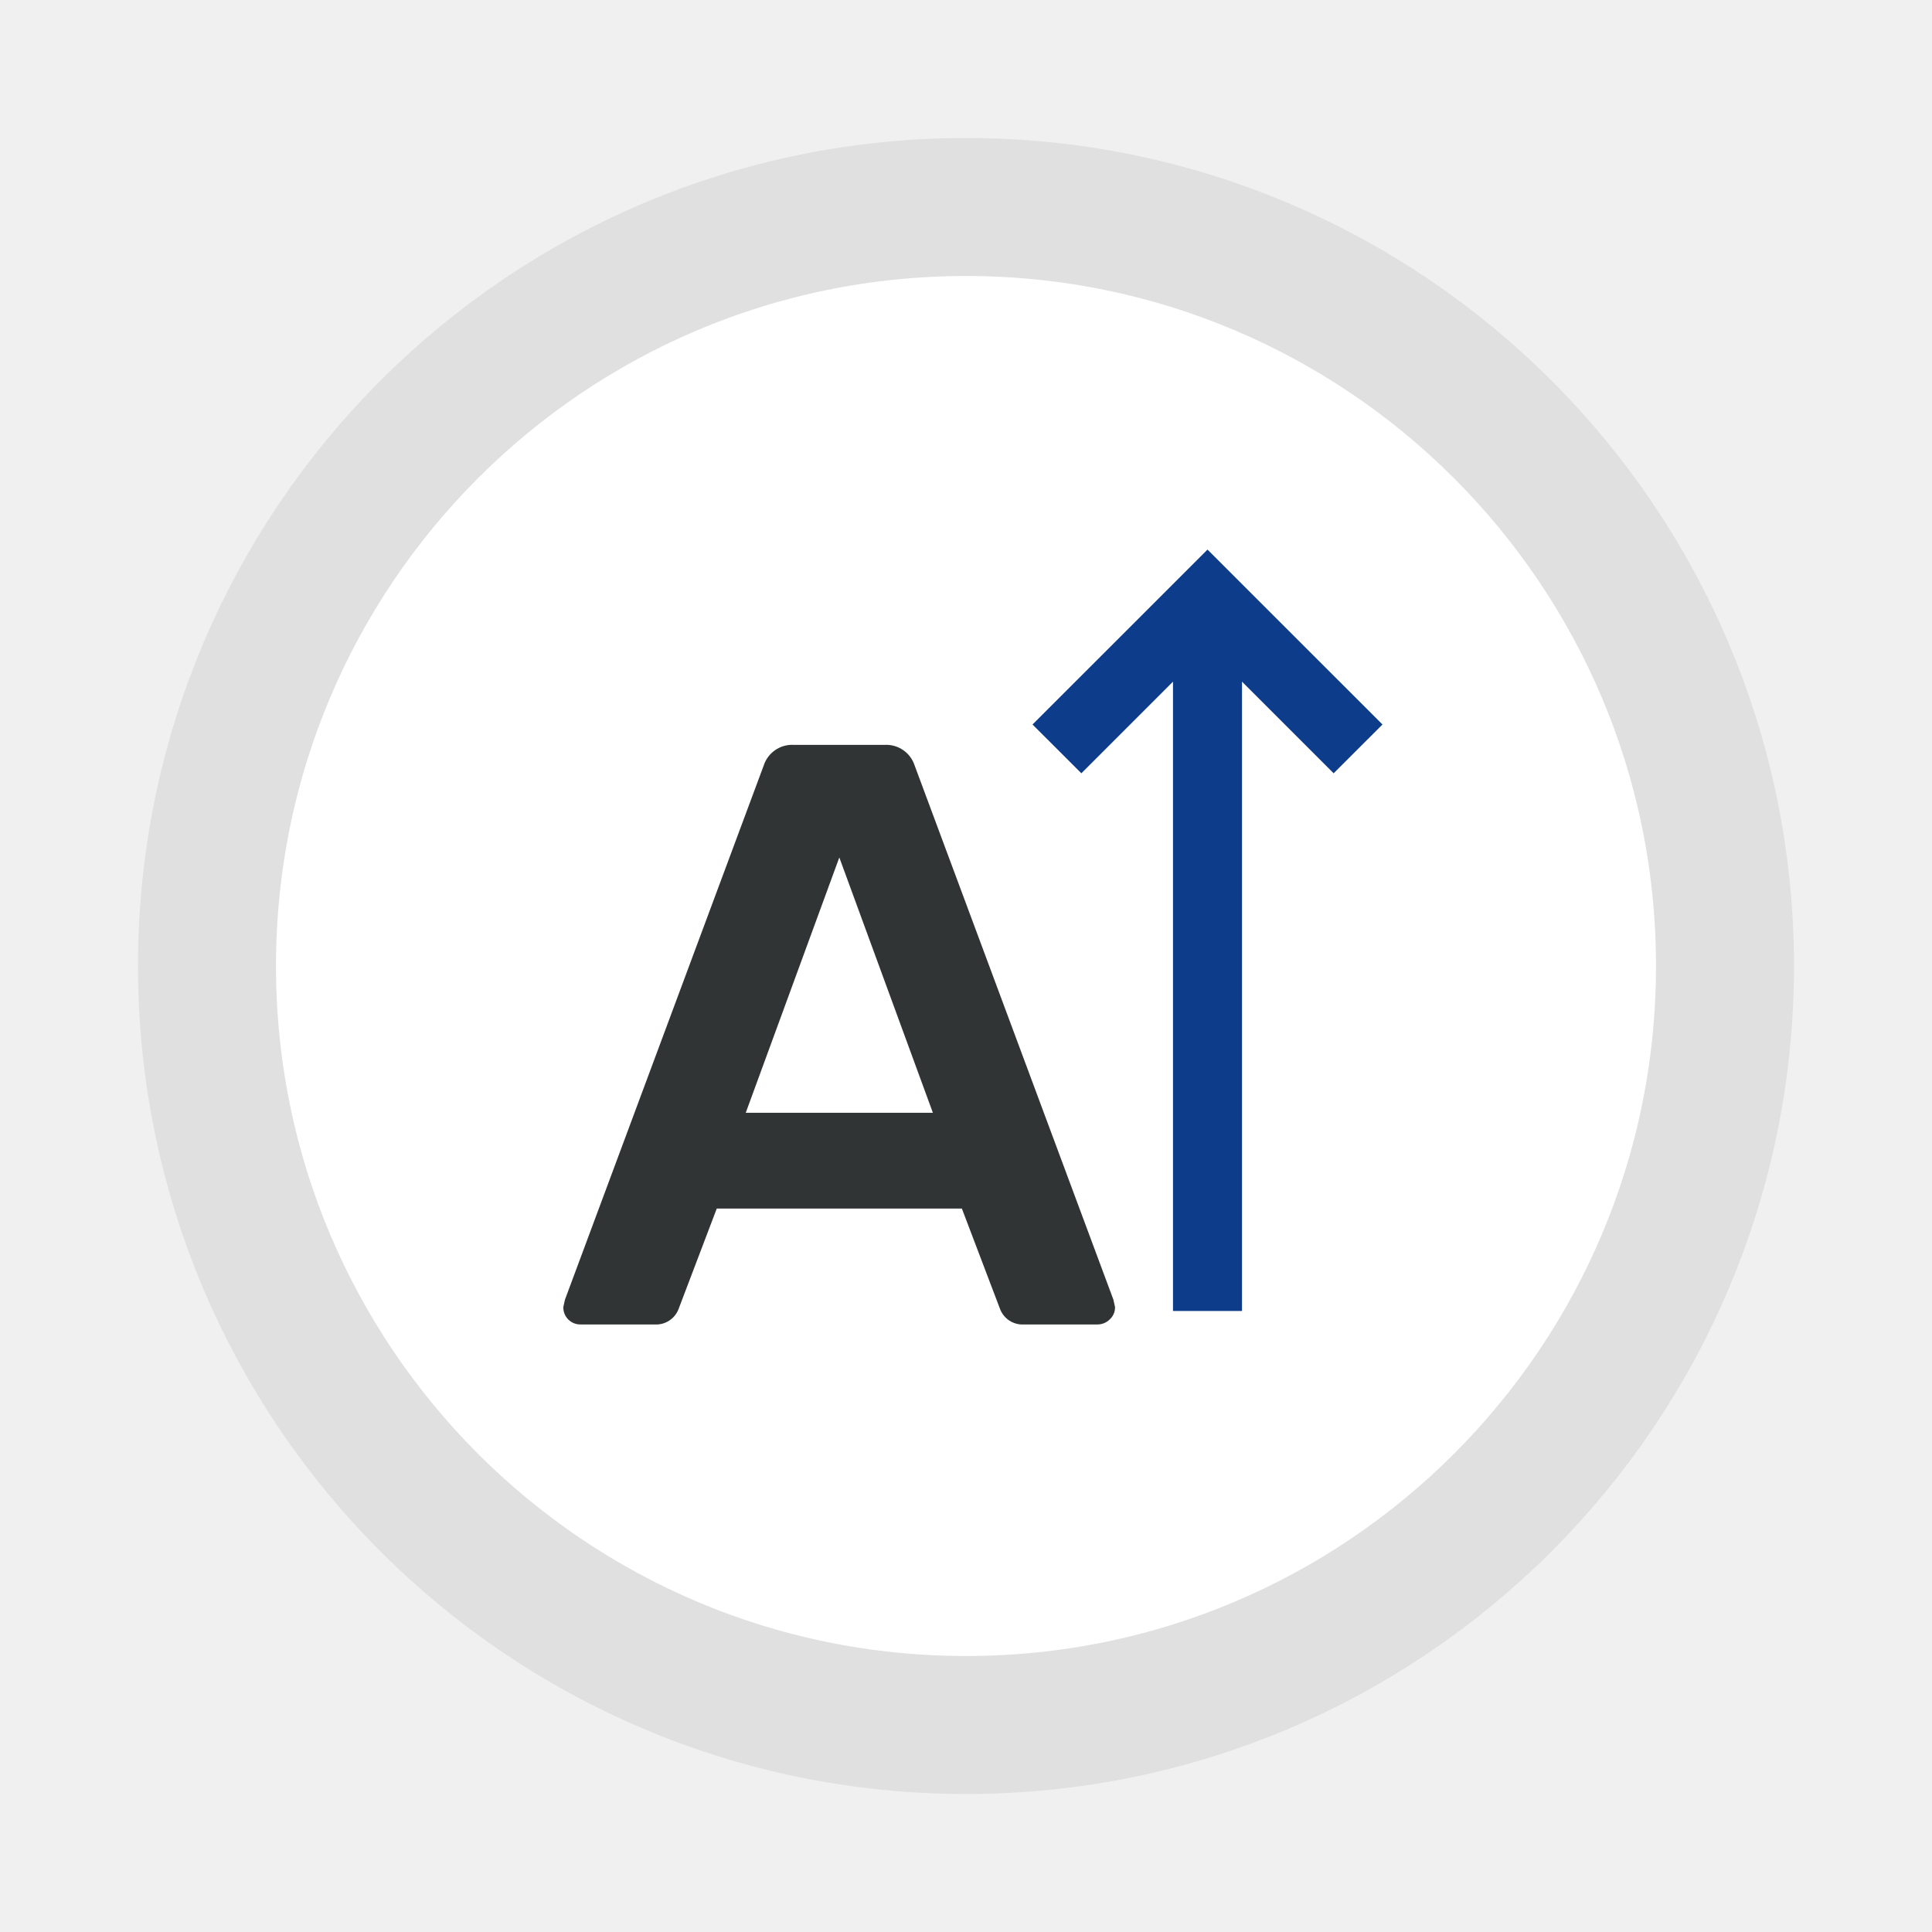
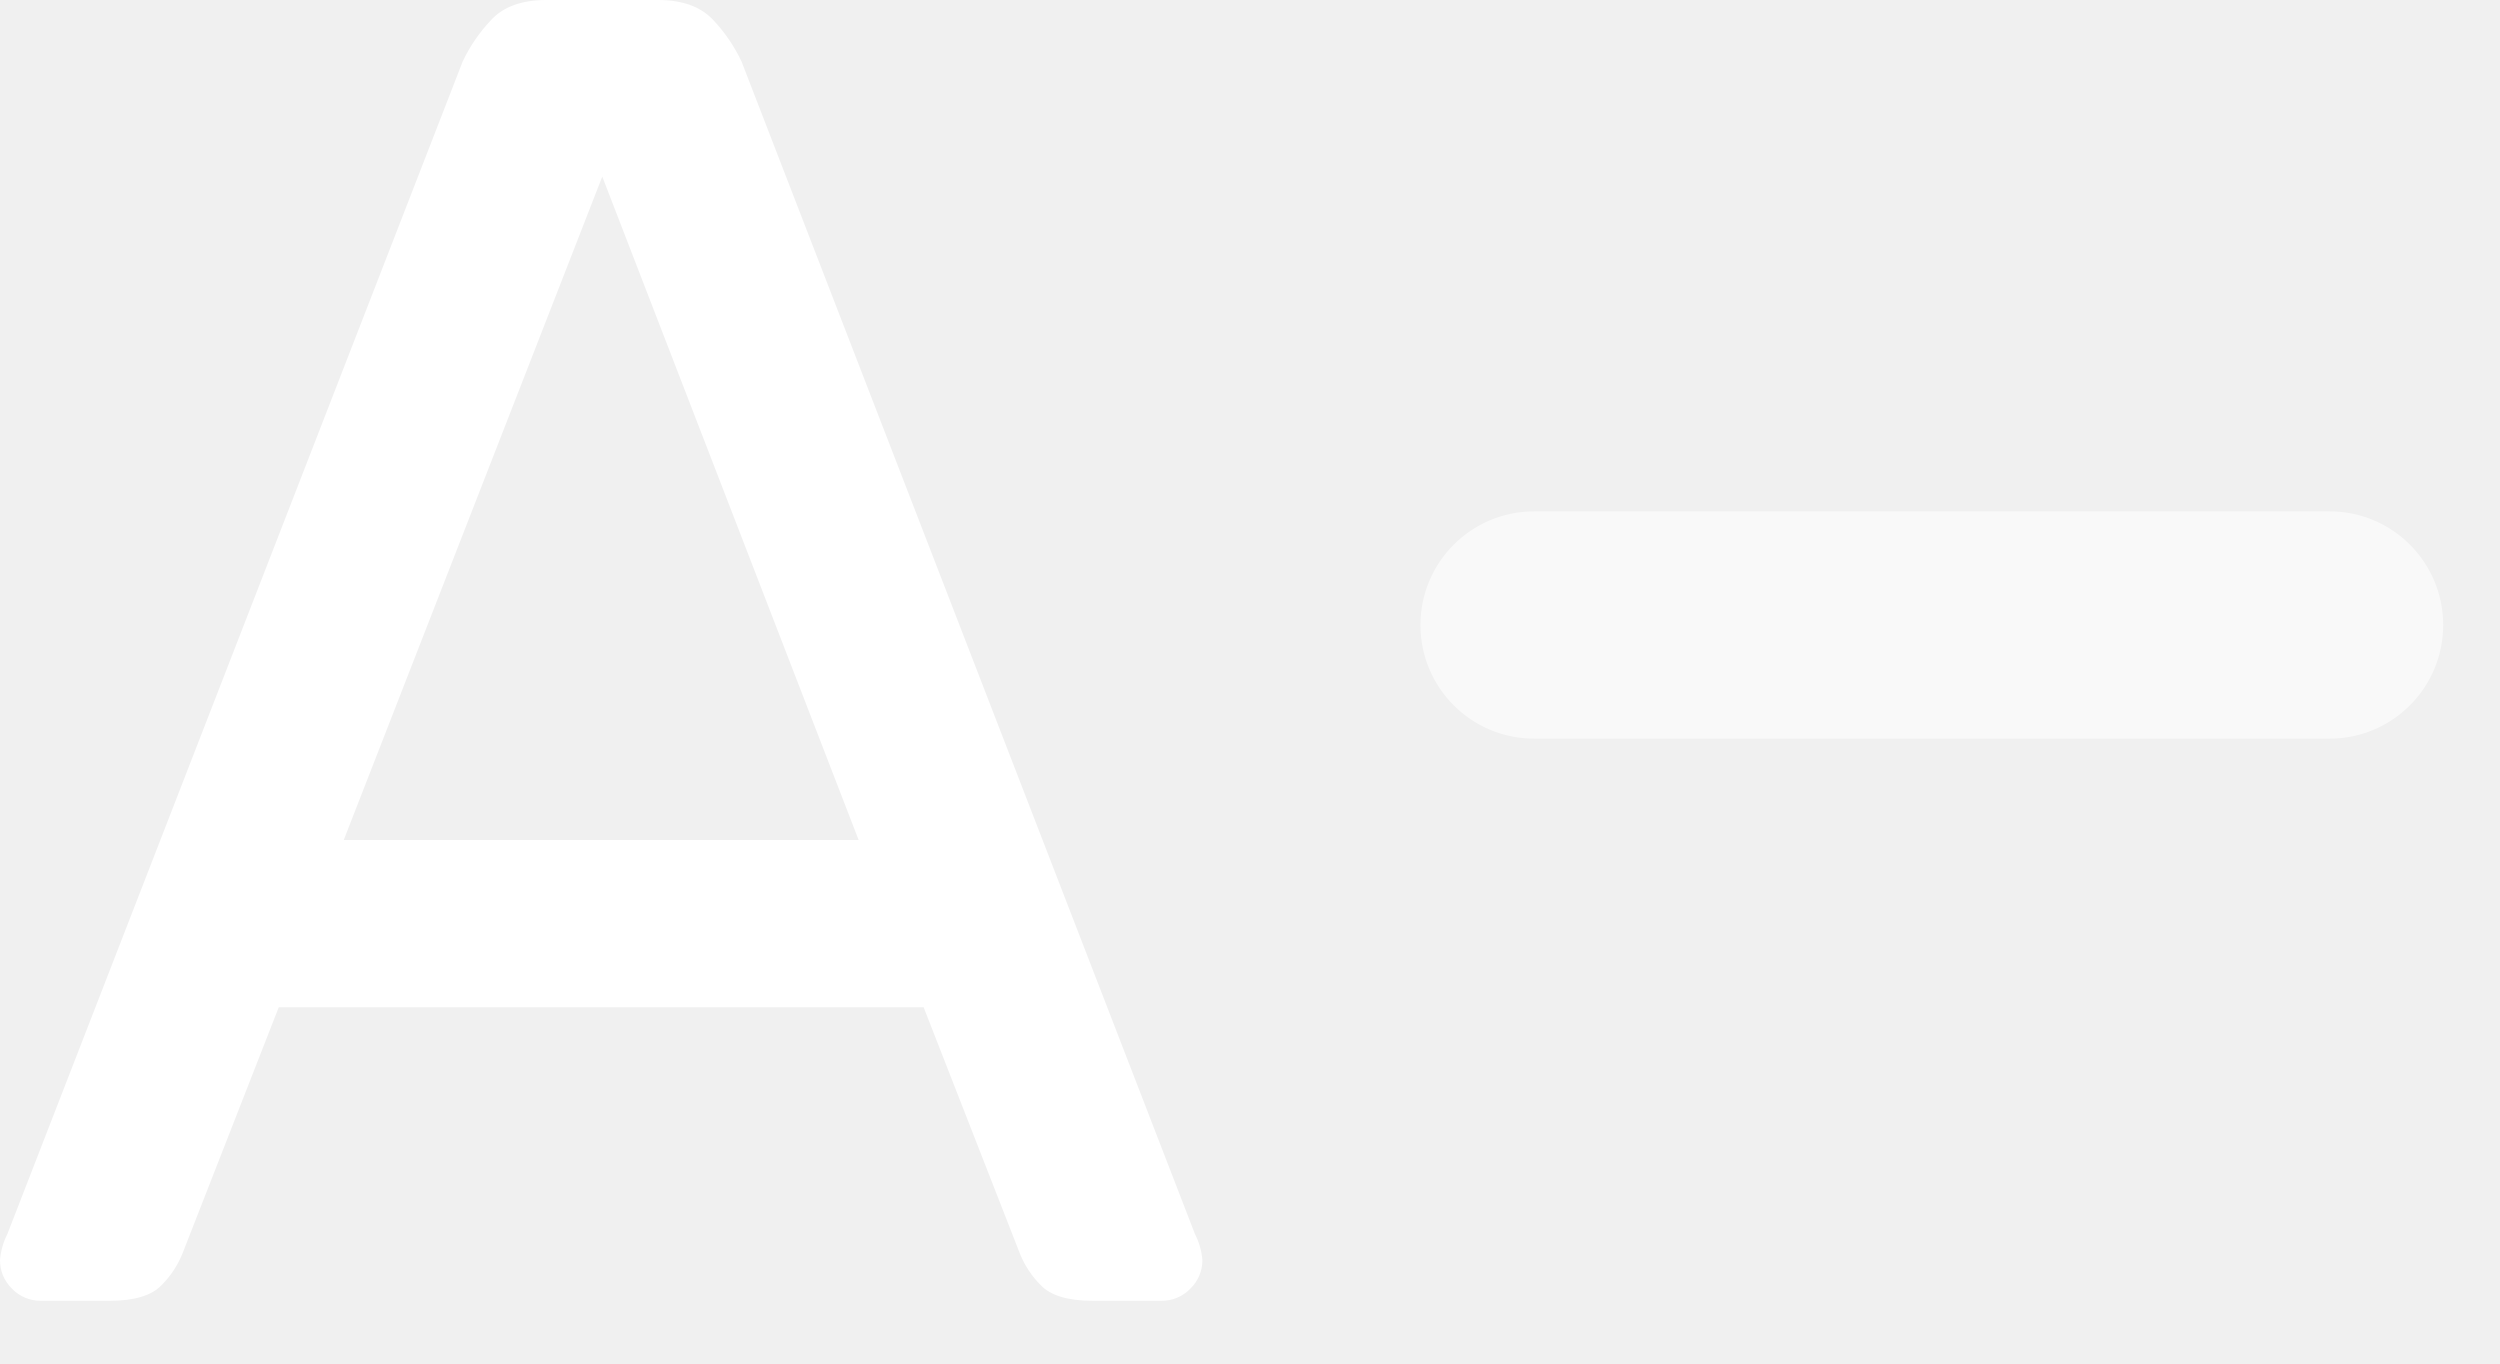
- <svg xmlns="http://www.w3.org/2000/svg" id="A_big" width="28" height="28" viewBox="0 0 28 28">
-   <defs>
-     <style>.cls-1{fill:#fff;stroke:#e0e0e0;stroke-linejoin:round;stroke-width:2px}.cls-2,.cls-3{fill:#0d3d8a;fill-rule:evenodd}.cls-3{fill:#303435}</style>
-   </defs>
-   <circle class="cls-1" cx="14" cy="14" r="11" />
-   <path class="cls-2" d="M298.036 63.5l-.708.707L296 62.879V72h-1v-9.121l-1.328 1.328-.708-.707 1.829-1.828.707-.707.707.707z" transform="translate(-278 -53)" />
-   <path id="А" class="cls-3" d="M286.42 72.195h1.068a.348.348 0 0 0 .348-.228l.552-1.452h3.552l.552 1.452a.348.348 0 0 0 .348.228h1.068a.251.251 0 0 0 .174-.072.235.235 0 0 0 .078-.18l-.024-.108-2.88-7.74a.433.433 0 0 0-.432-.3H289.5a.433.433 0 0 0-.432.3l-2.88 7.74-.024.108a.246.246 0 0 0 .252.252zm3.744-6.768l1.356 3.7h-2.712z" transform="translate(-278 -53)" />
+ <svg xmlns="http://www.w3.org/2000/svg" width="22" height="12" viewBox="0 0 22 12" fill="none">
+   <path fill-rule="evenodd" clip-rule="evenodd" d="M20.5 4.5a1 1 0 1 1 0 2h-7a1 1 0 1 1 0-2h7z" fill="#fff" opacity=".6" />
+   <path fill-rule="evenodd" clip-rule="evenodd" d="M2.453 8.864h5.675l.85 2.175a.831.831 0 0 0 .18.27c.087.092.24.138.458.138h.605a.346.346 0 0 0 .253-.106.346.346 0 0 0 .107-.253.619.619 0 0 0-.066-.23L6.525.54A1.408 1.408 0 0 0 6.28.18C6.17.06 6.007 0 5.79 0h-.982c-.218 0-.382.06-.49.18a1.4 1.4 0 0 0-.246.36L.065 10.859a.619.619 0 0 0-.065.229c0 .098.035.182.106.253a.347.347 0 0 0 .254.106h.605c.218 0 .37-.046.458-.139a.831.831 0 0 0 .18-.27l.85-2.174zm5.102-1.472h-4.53L5.3 1.554l2.256 5.838z" fill="#fff" />
</svg>
